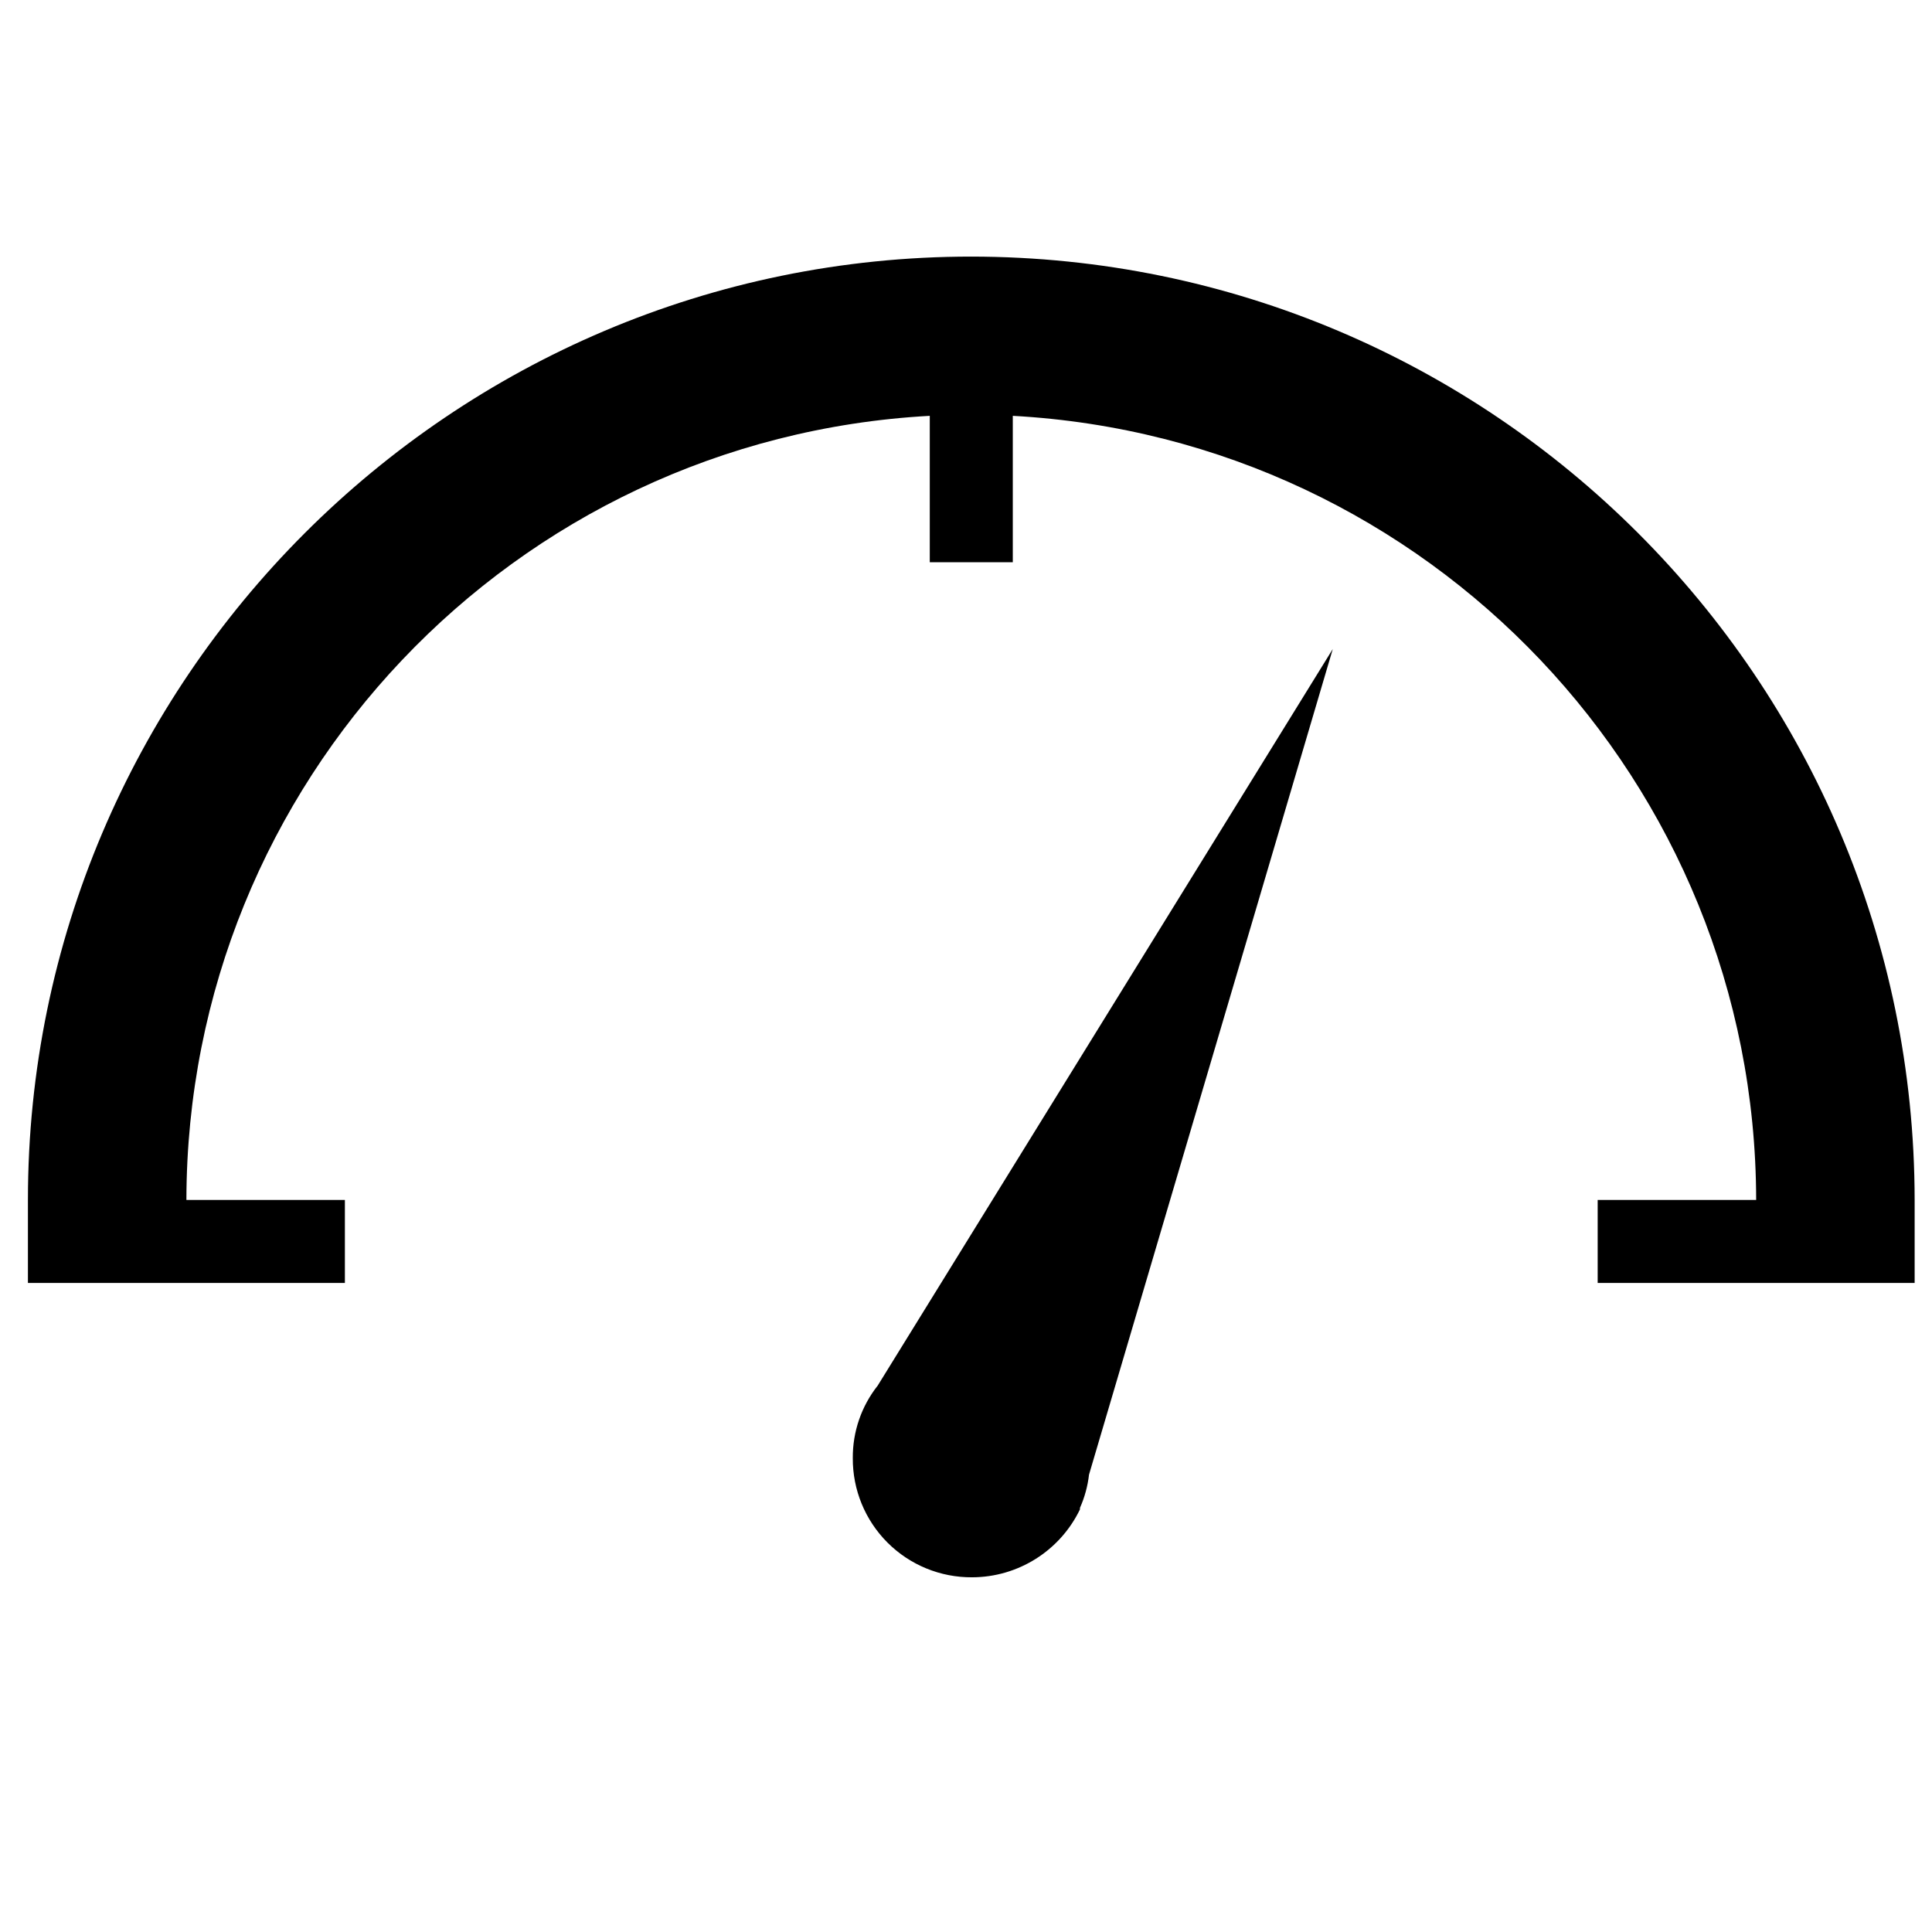
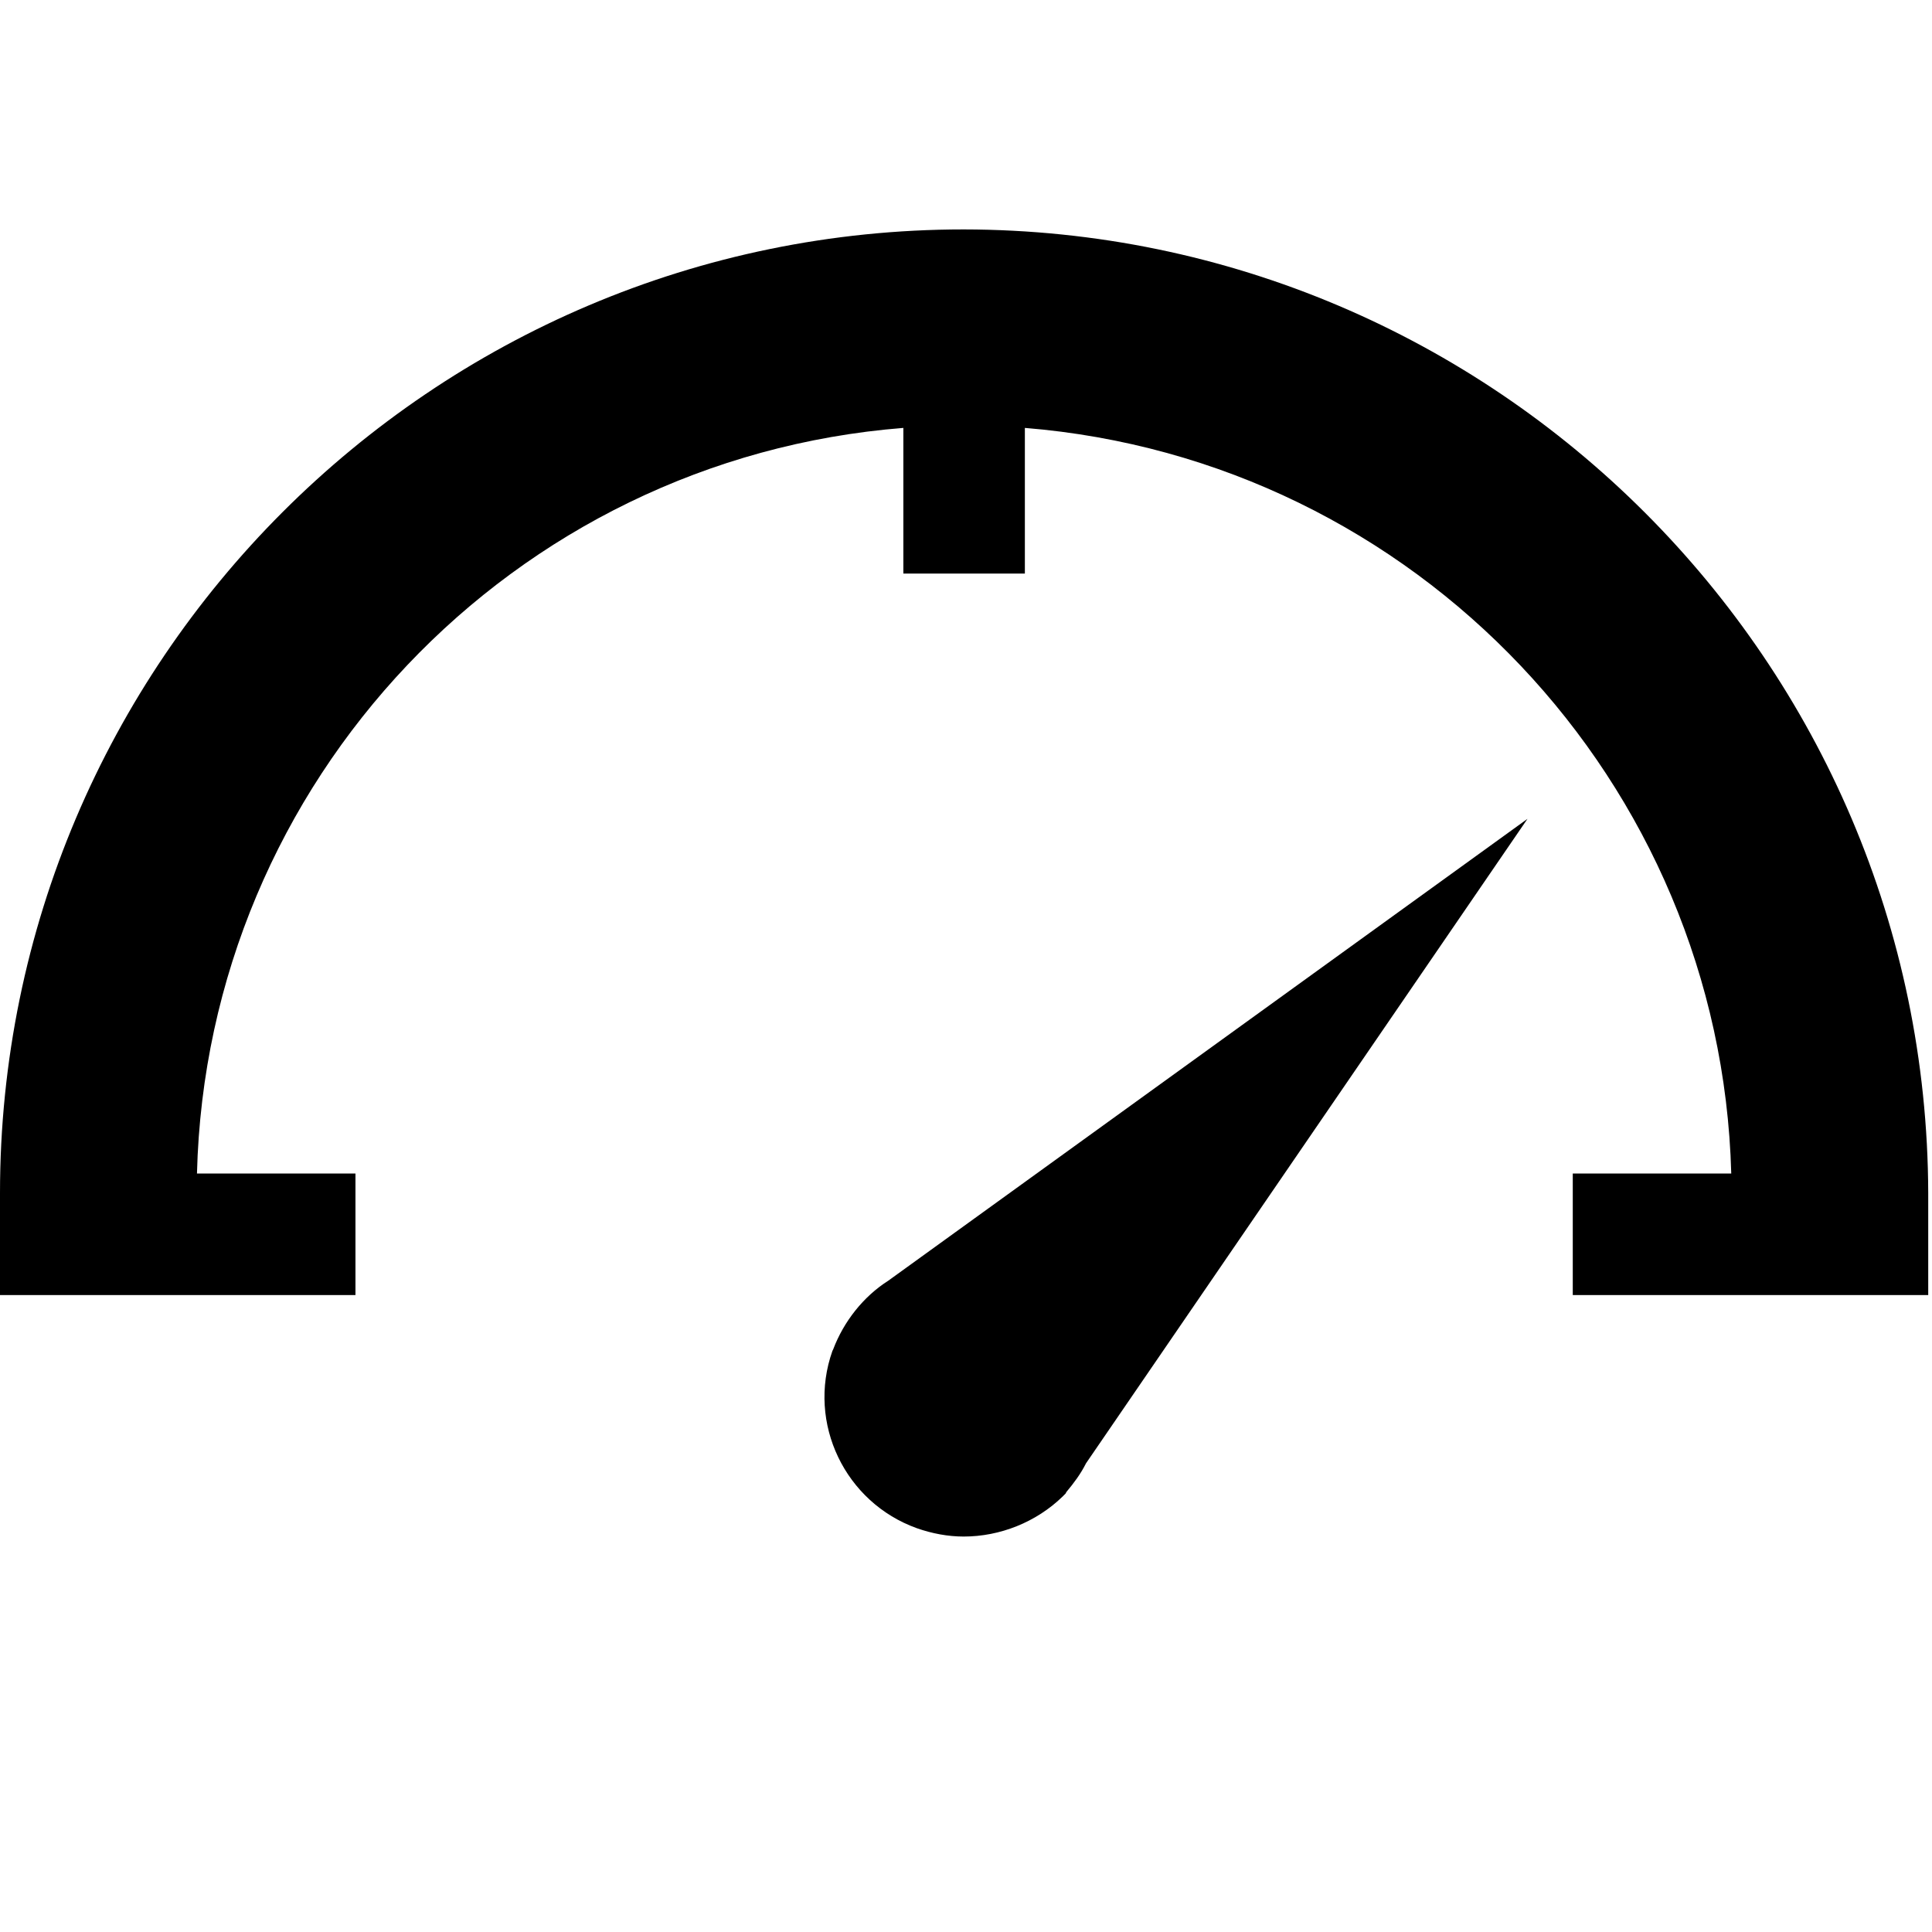
- <svg xmlns="http://www.w3.org/2000/svg" height="256" viewBox="0 0 256 256" width="256">
-   <path d="m116.3 183.6 60.3-97.6-32.3 109.4a15 15 0 0 1 -1.2 4.4v.2a15.9 15.9 0 0 1 -14.3 9 15.7 15.7 0 0 1 -15.8-15.8 15.3 15.3 0 0 1 3.3-9.6zm12.4-149.6c-68.9 0-125 56.1-125 125v11h42v-11h-21a104.2 104.2 0 0 1 98.5-103.9v19.4h11v-19.4a104.2 104.2 0 0 1 98.5 103.9h-21v11h42v-11a125.1 125.1 0 0 0 -125-125z" />
+ <svg xmlns="http://www.w3.org/2000/svg" version="1.1" id="Layer_1" x="0px" y="0px" viewBox="0 0 256 256" style="enable-background:new 0 0 256 256;" xml:space="preserve">
+   <g>
+     <path d="M127.7,30.4L127.7,30.4C57.3,30.4,0,87.7,0,158.1v13.5h47.1v-16.1h-21c1.3-52,41.8-94.7,93.6-98.8V76h16.1V56.7   c51.8,4.2,92.2,46.9,93.6,98.8h-21v16.1h47.1v-13.5C255.3,87.7,198.1,30.5,127.7,30.4z" />
+     <path d="M110.4,178.8l-0.1,0.2c-3.4,9.6,1.7,20.1,11.2,23.5c2,0.7,4.1,1.1,6.2,1.1c4.8,0,9.6-1.9,13.1-5.3l0.4-0.4l0.1-0.2   c1-1.2,1.9-2.4,2.6-3.8l58.5-85.4l-84.7,61.2C114.4,171.8,111.8,175.1,110.4,178.8z" />
+   </g>
</svg>
